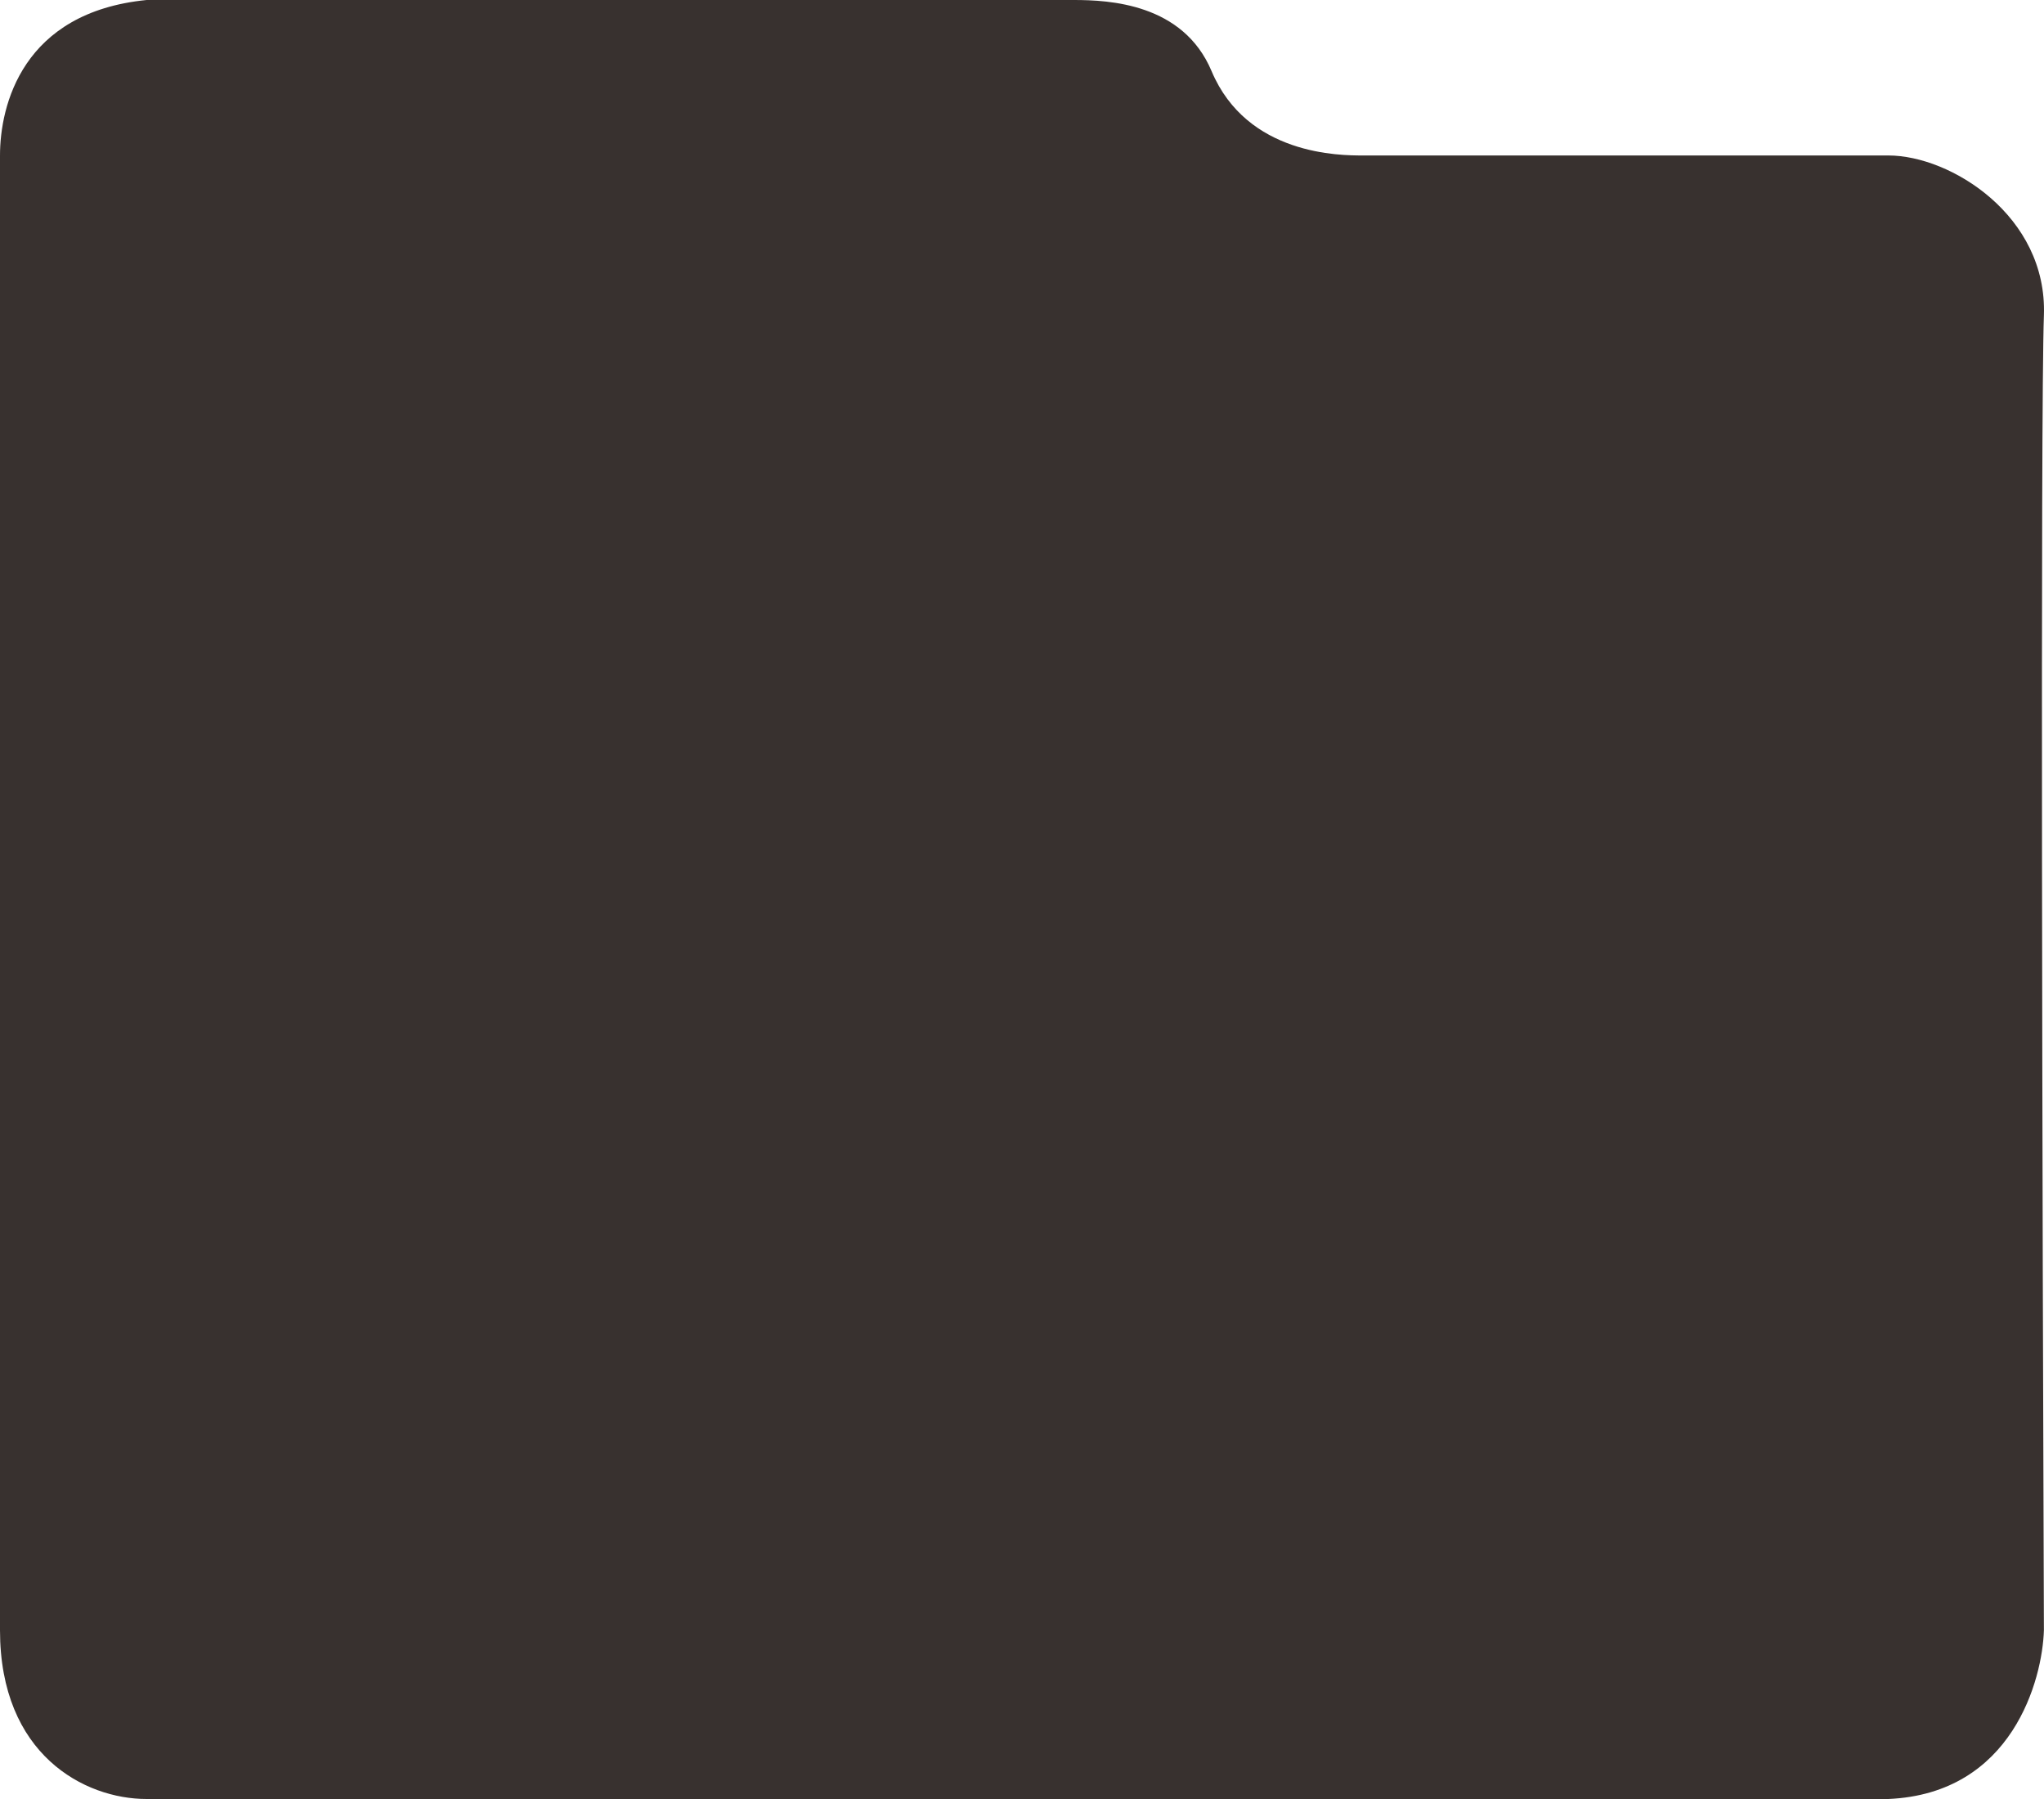
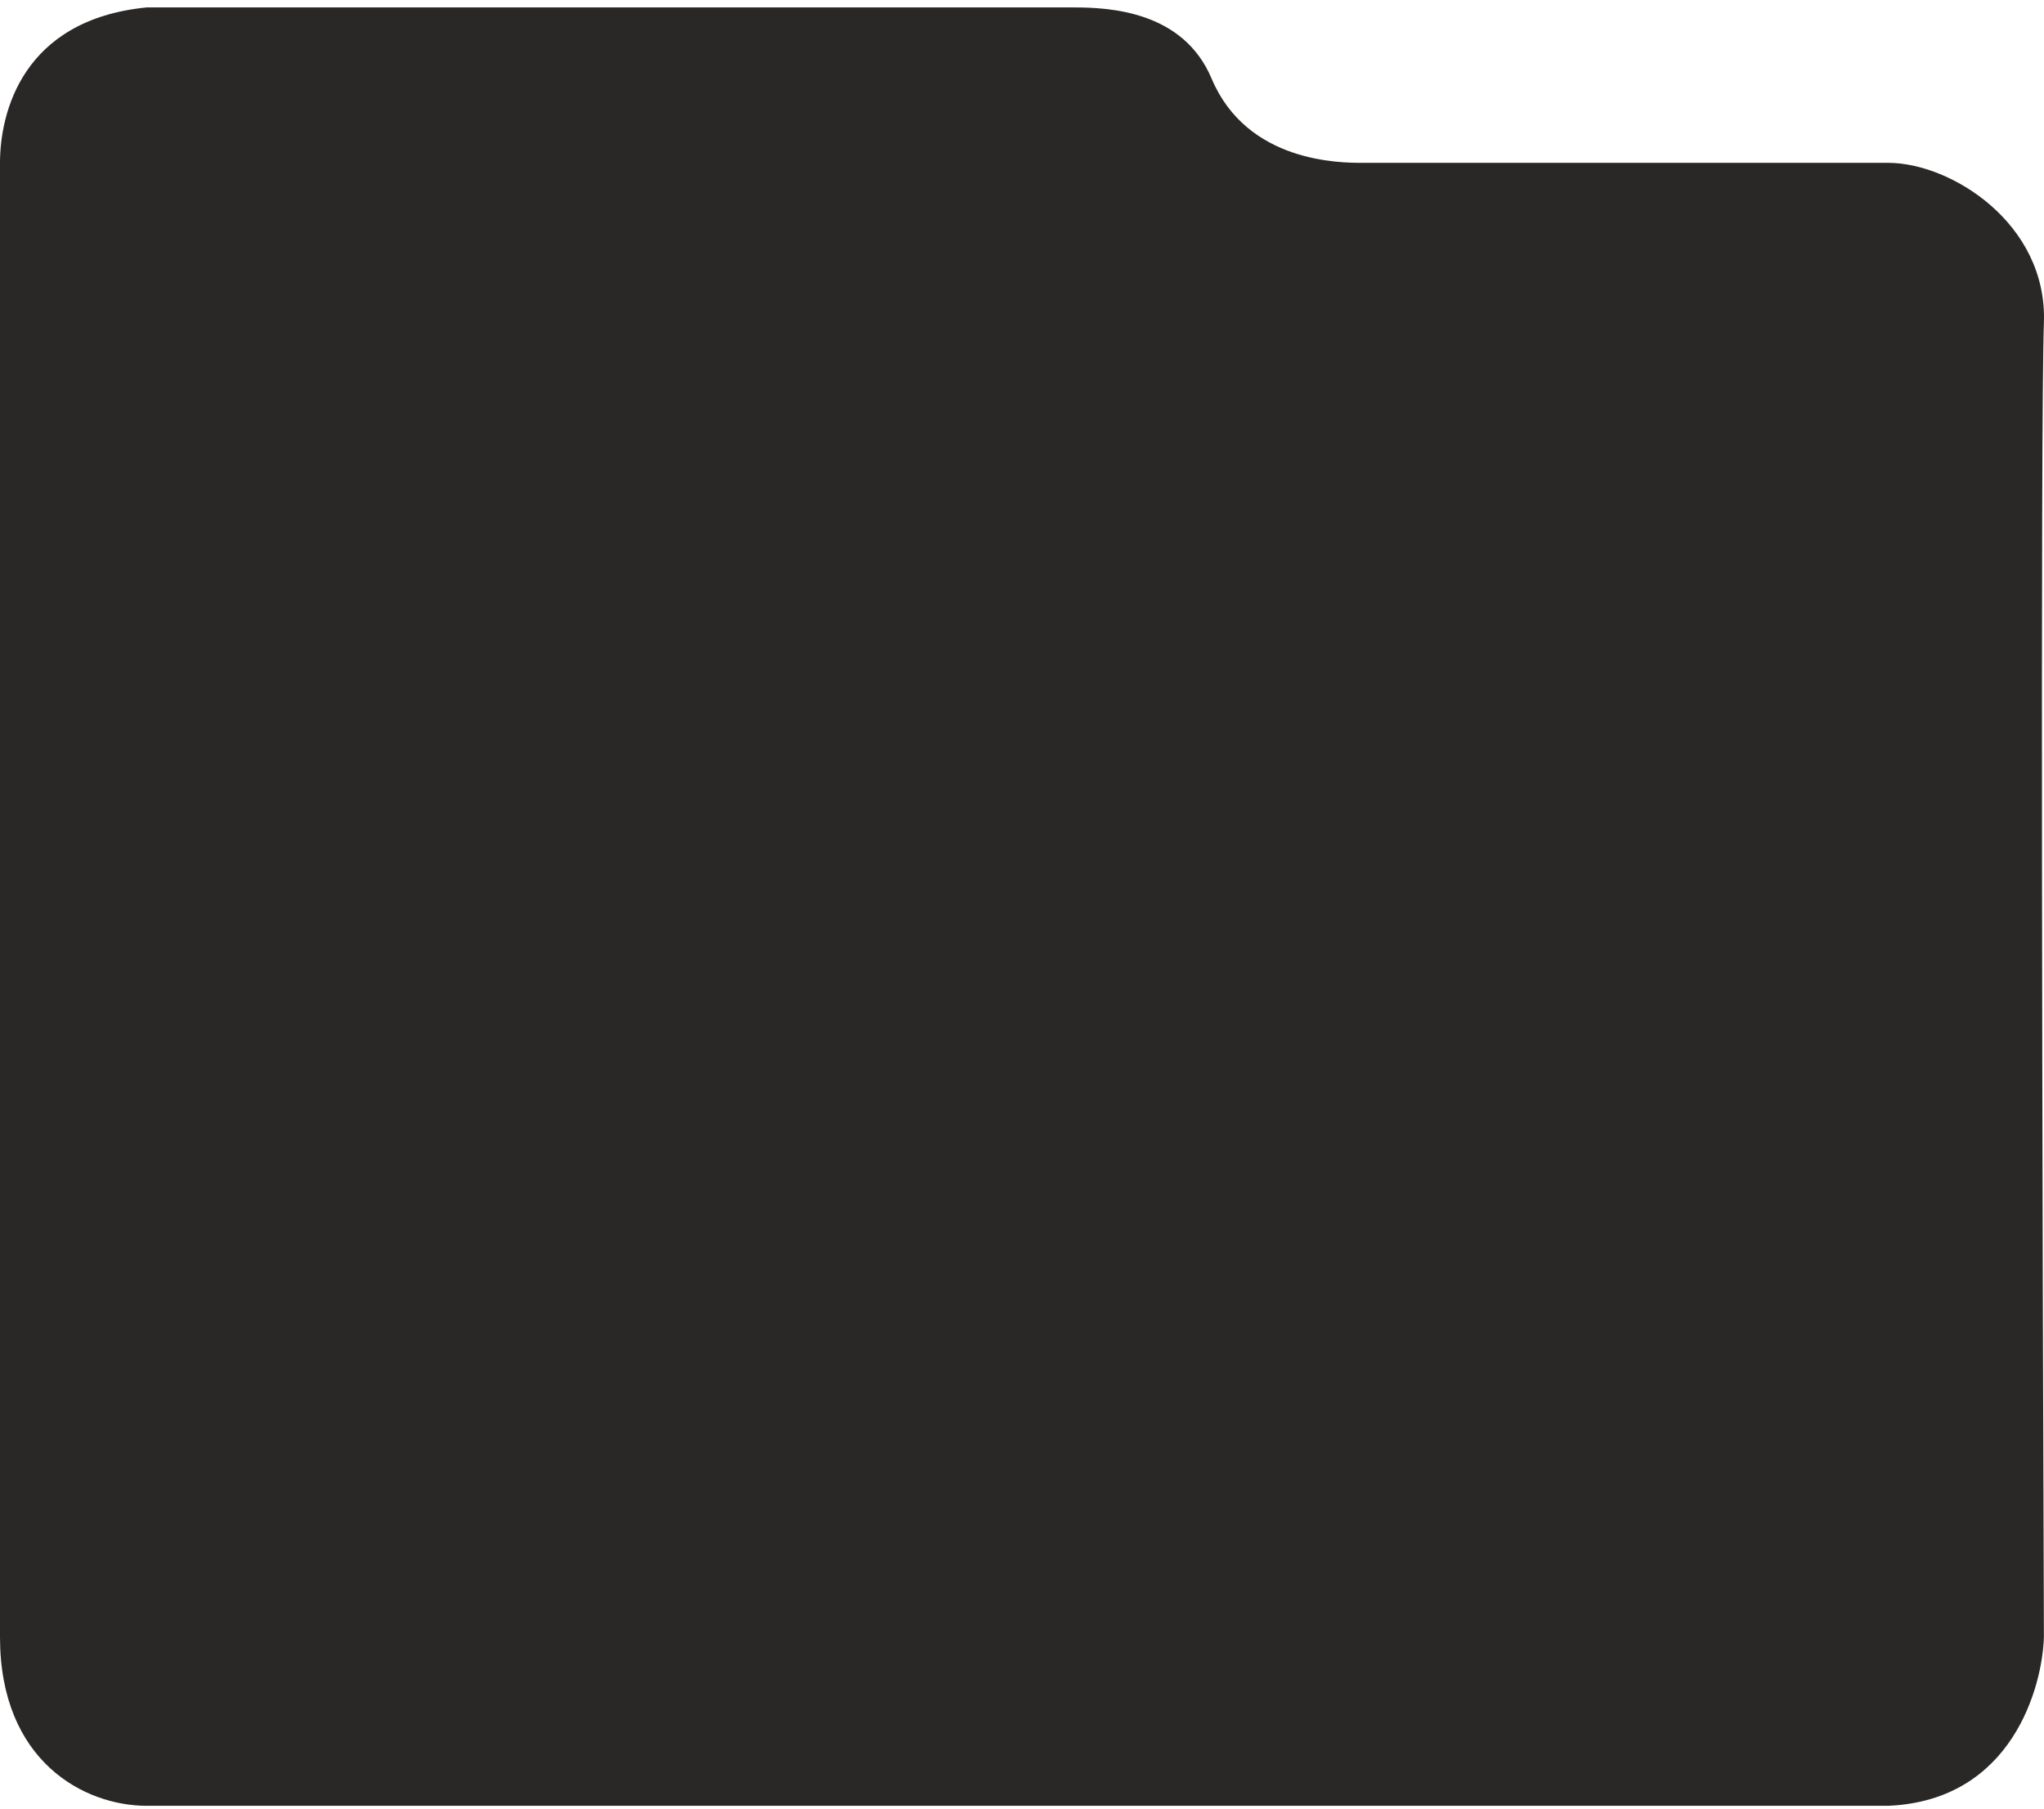
- <svg xmlns="http://www.w3.org/2000/svg" width="200" height="176" viewBox="0 0 200 176" fill="none">
-   <path d="M184.774 15.21H133.329C131.155 15.21 122.025 15.21 118.547 6.953C115.764 0.348 108.547 0 105.069 0H14.347C2.174 1.205 0 10.331 0 15.21V159.486C0 171.654 8.26 176 14.347 176H184.774C196.947 175.467 199.846 164.267 199.991 159.486C199.846 120.665 199.643 40.589 199.991 30.854C200.339 21.12 190.861 15.21 184.774 15.21Z" fill="#38312F" />
+ <svg xmlns="http://www.w3.org/2000/svg" width="200" height="177" viewBox="0 0 200 177" fill="none">
+   <path id="Vector 4" d="M184.774 15.937H133.329C131.155 15.937 122.025 15.937 118.547 7.68C115.764 1.075 108.547 0.727 105.069 0.727H14.347C2.174 1.932 0 11.058 0 15.937V160.213C0 172.381 8.26 176.727 14.347 176.727H184.774C196.947 176.194 199.846 164.994 199.991 160.213C199.846 121.392 199.643 41.316 199.991 31.581C200.339 21.847 190.861 15.937 184.774 15.937Z" fill="#2A2827" />
</svg>
